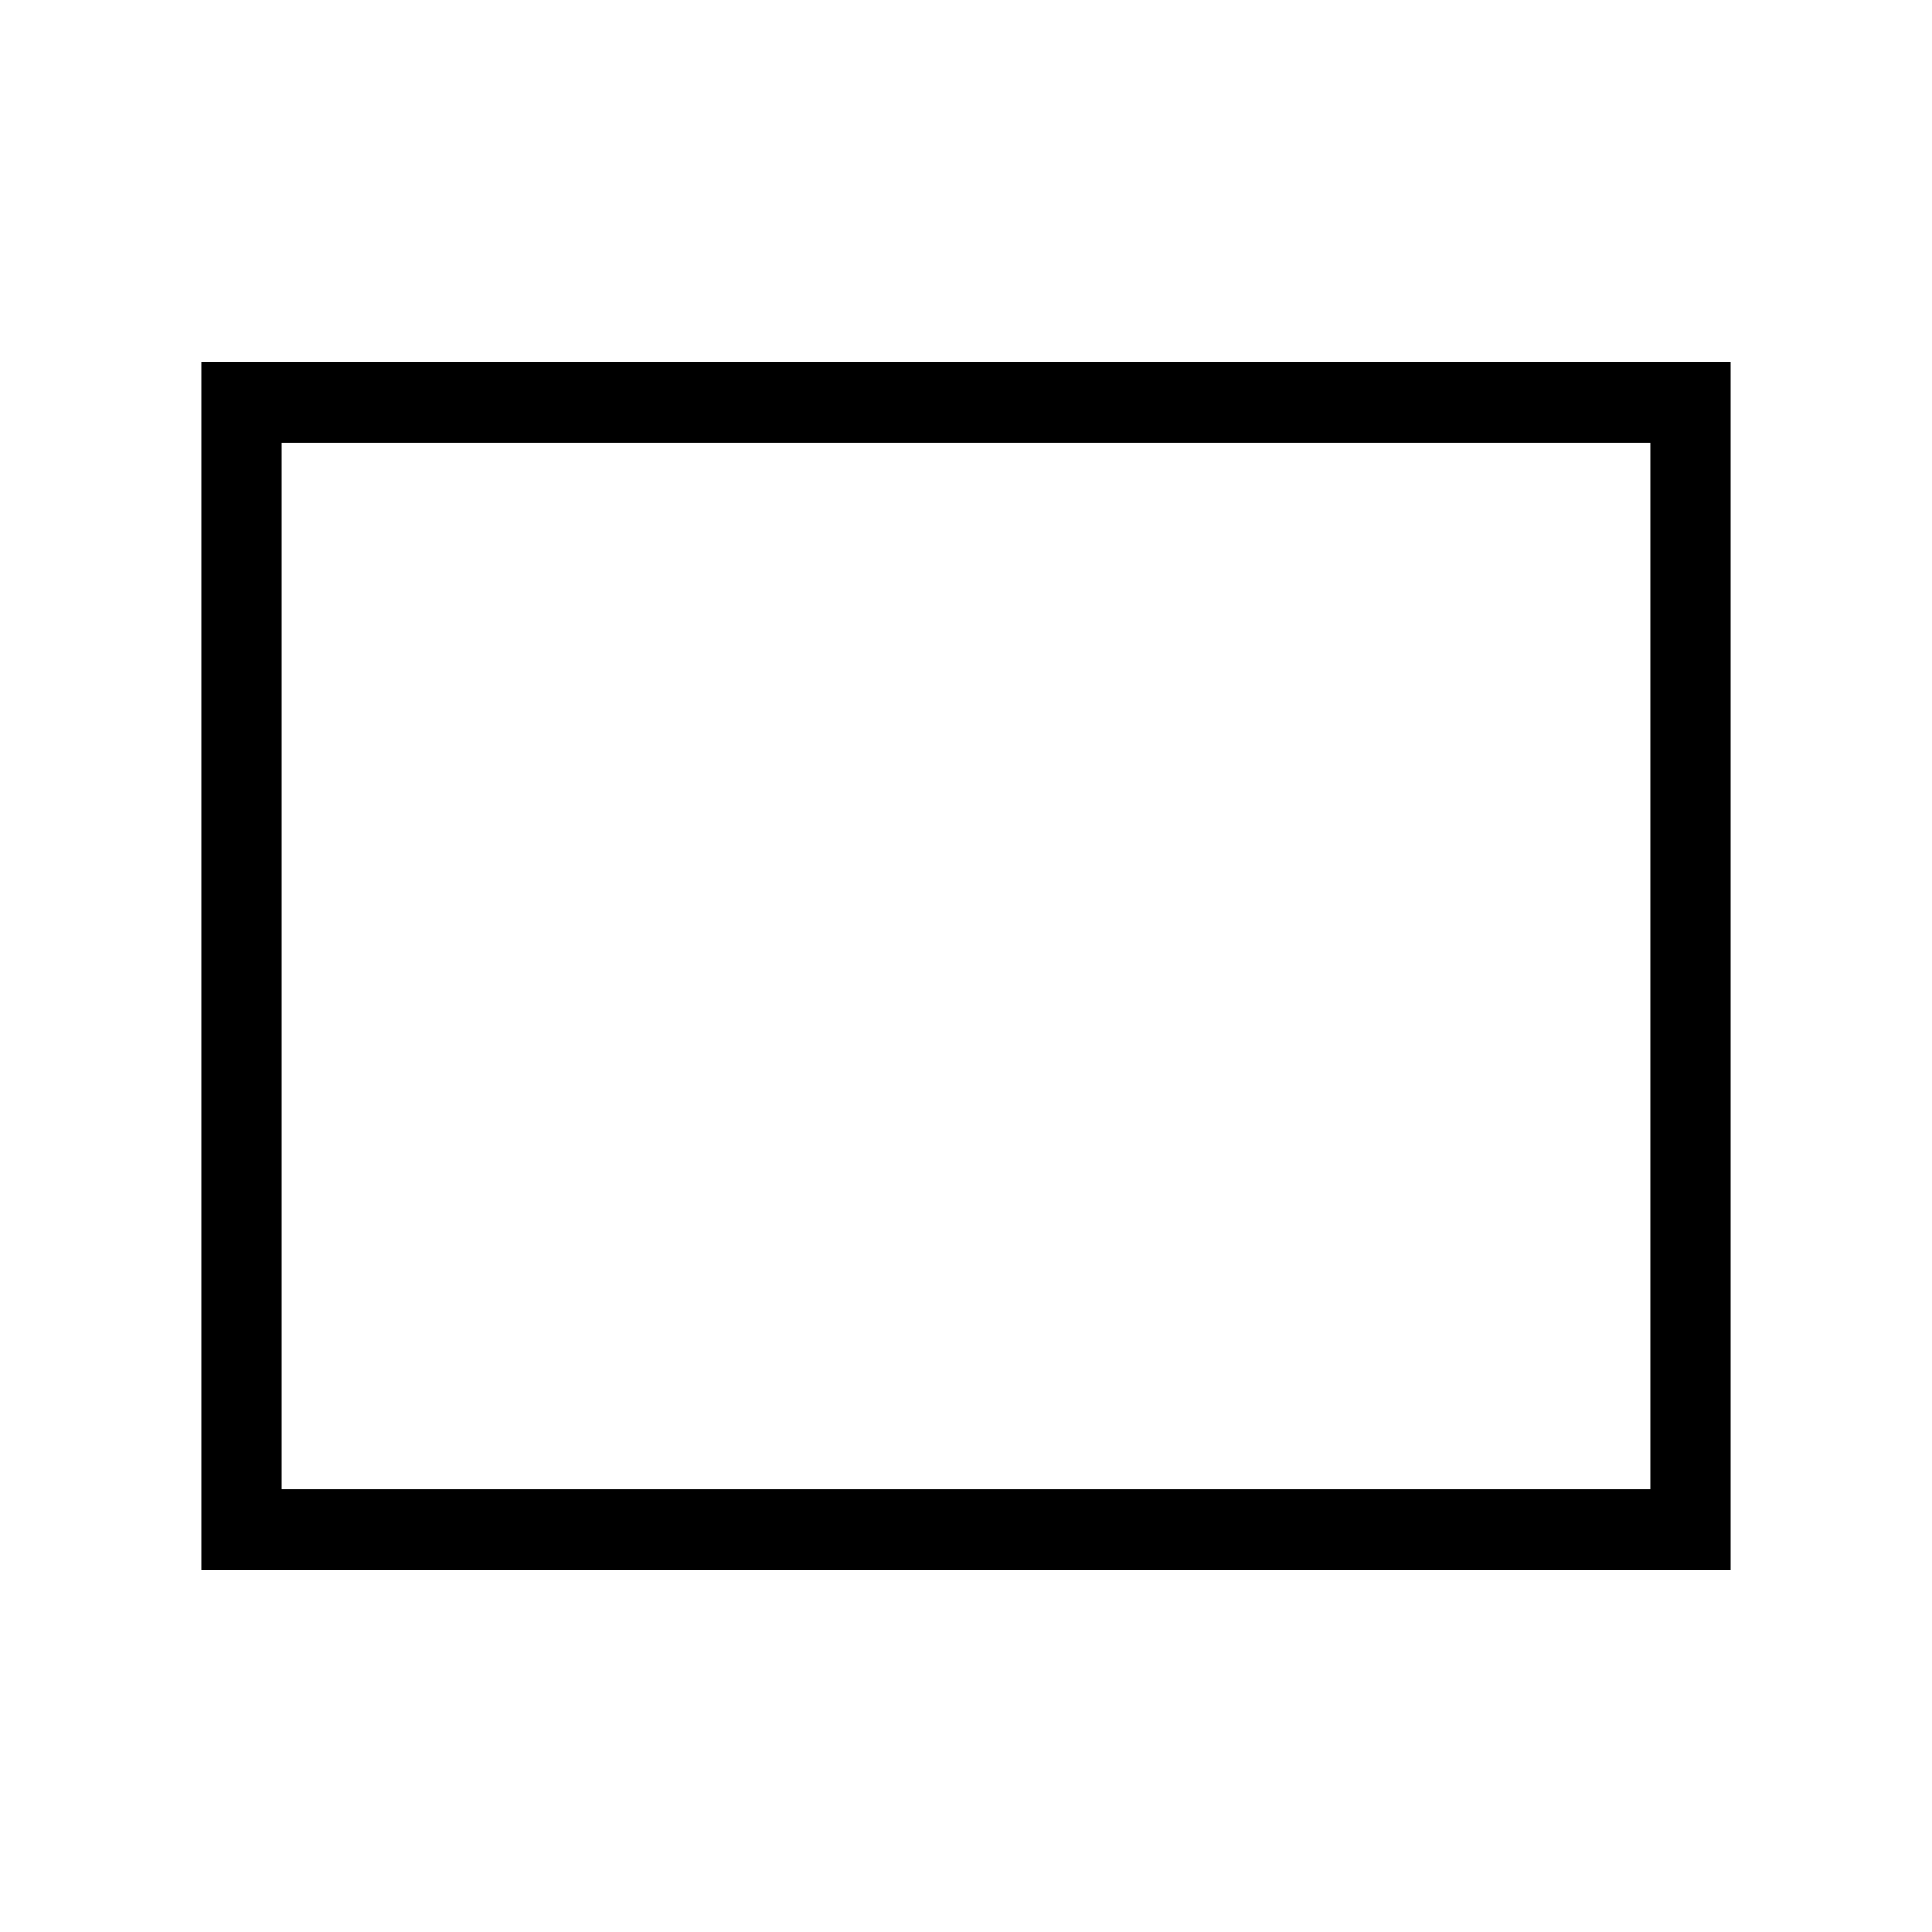
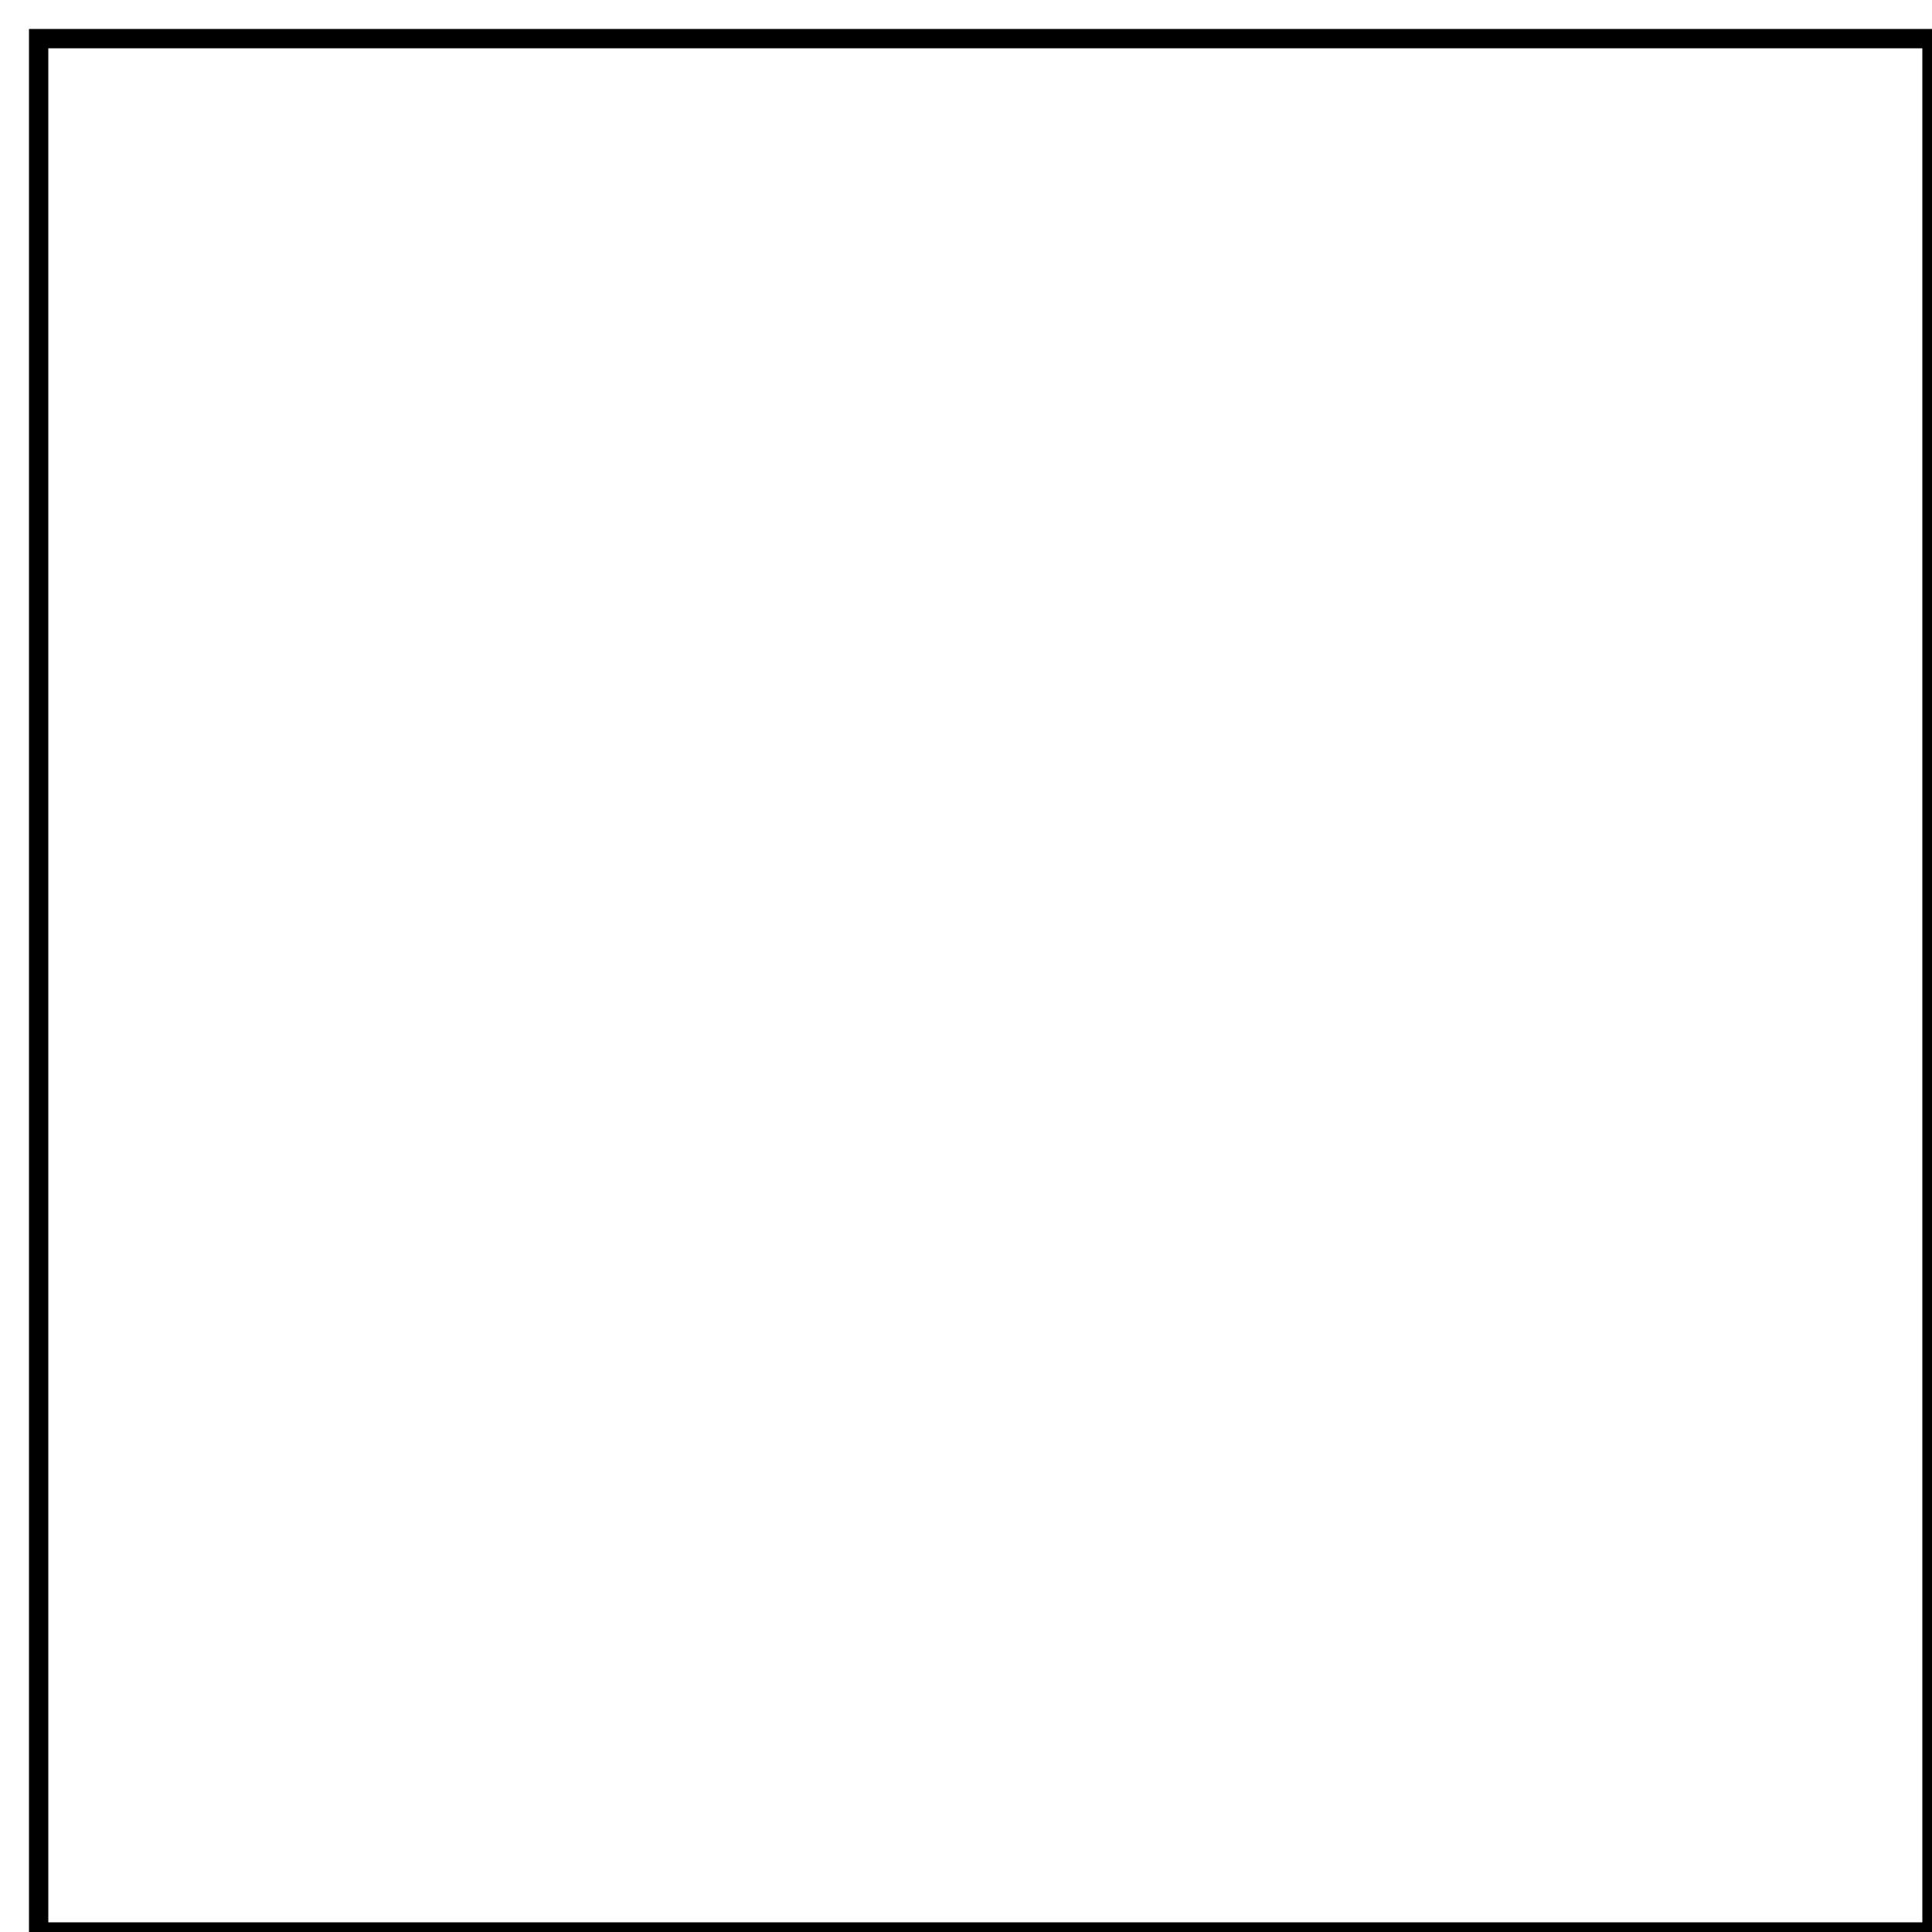
- <svg xmlns="http://www.w3.org/2000/svg" width="24" height="24" viewBox="0 0 24 24" fill="none" stroke="currentColor" stroke-width="1" stroke-linecap="square" stroke-linejoin="miter">
-   <rect x="3" y="5" width="18" height="14" />
+ <svg xmlns="http://www.w3.org/2000/svg" width="100%" height="100%" viewBox="0 0 100 100" fill="none" stroke="currentColor" stroke-width="1" stroke-linejoin="miter">
+   <rect x="2" y="2" width="98" height="98" style="vector-effect: non-scaling-stroke;" />
</svg>
